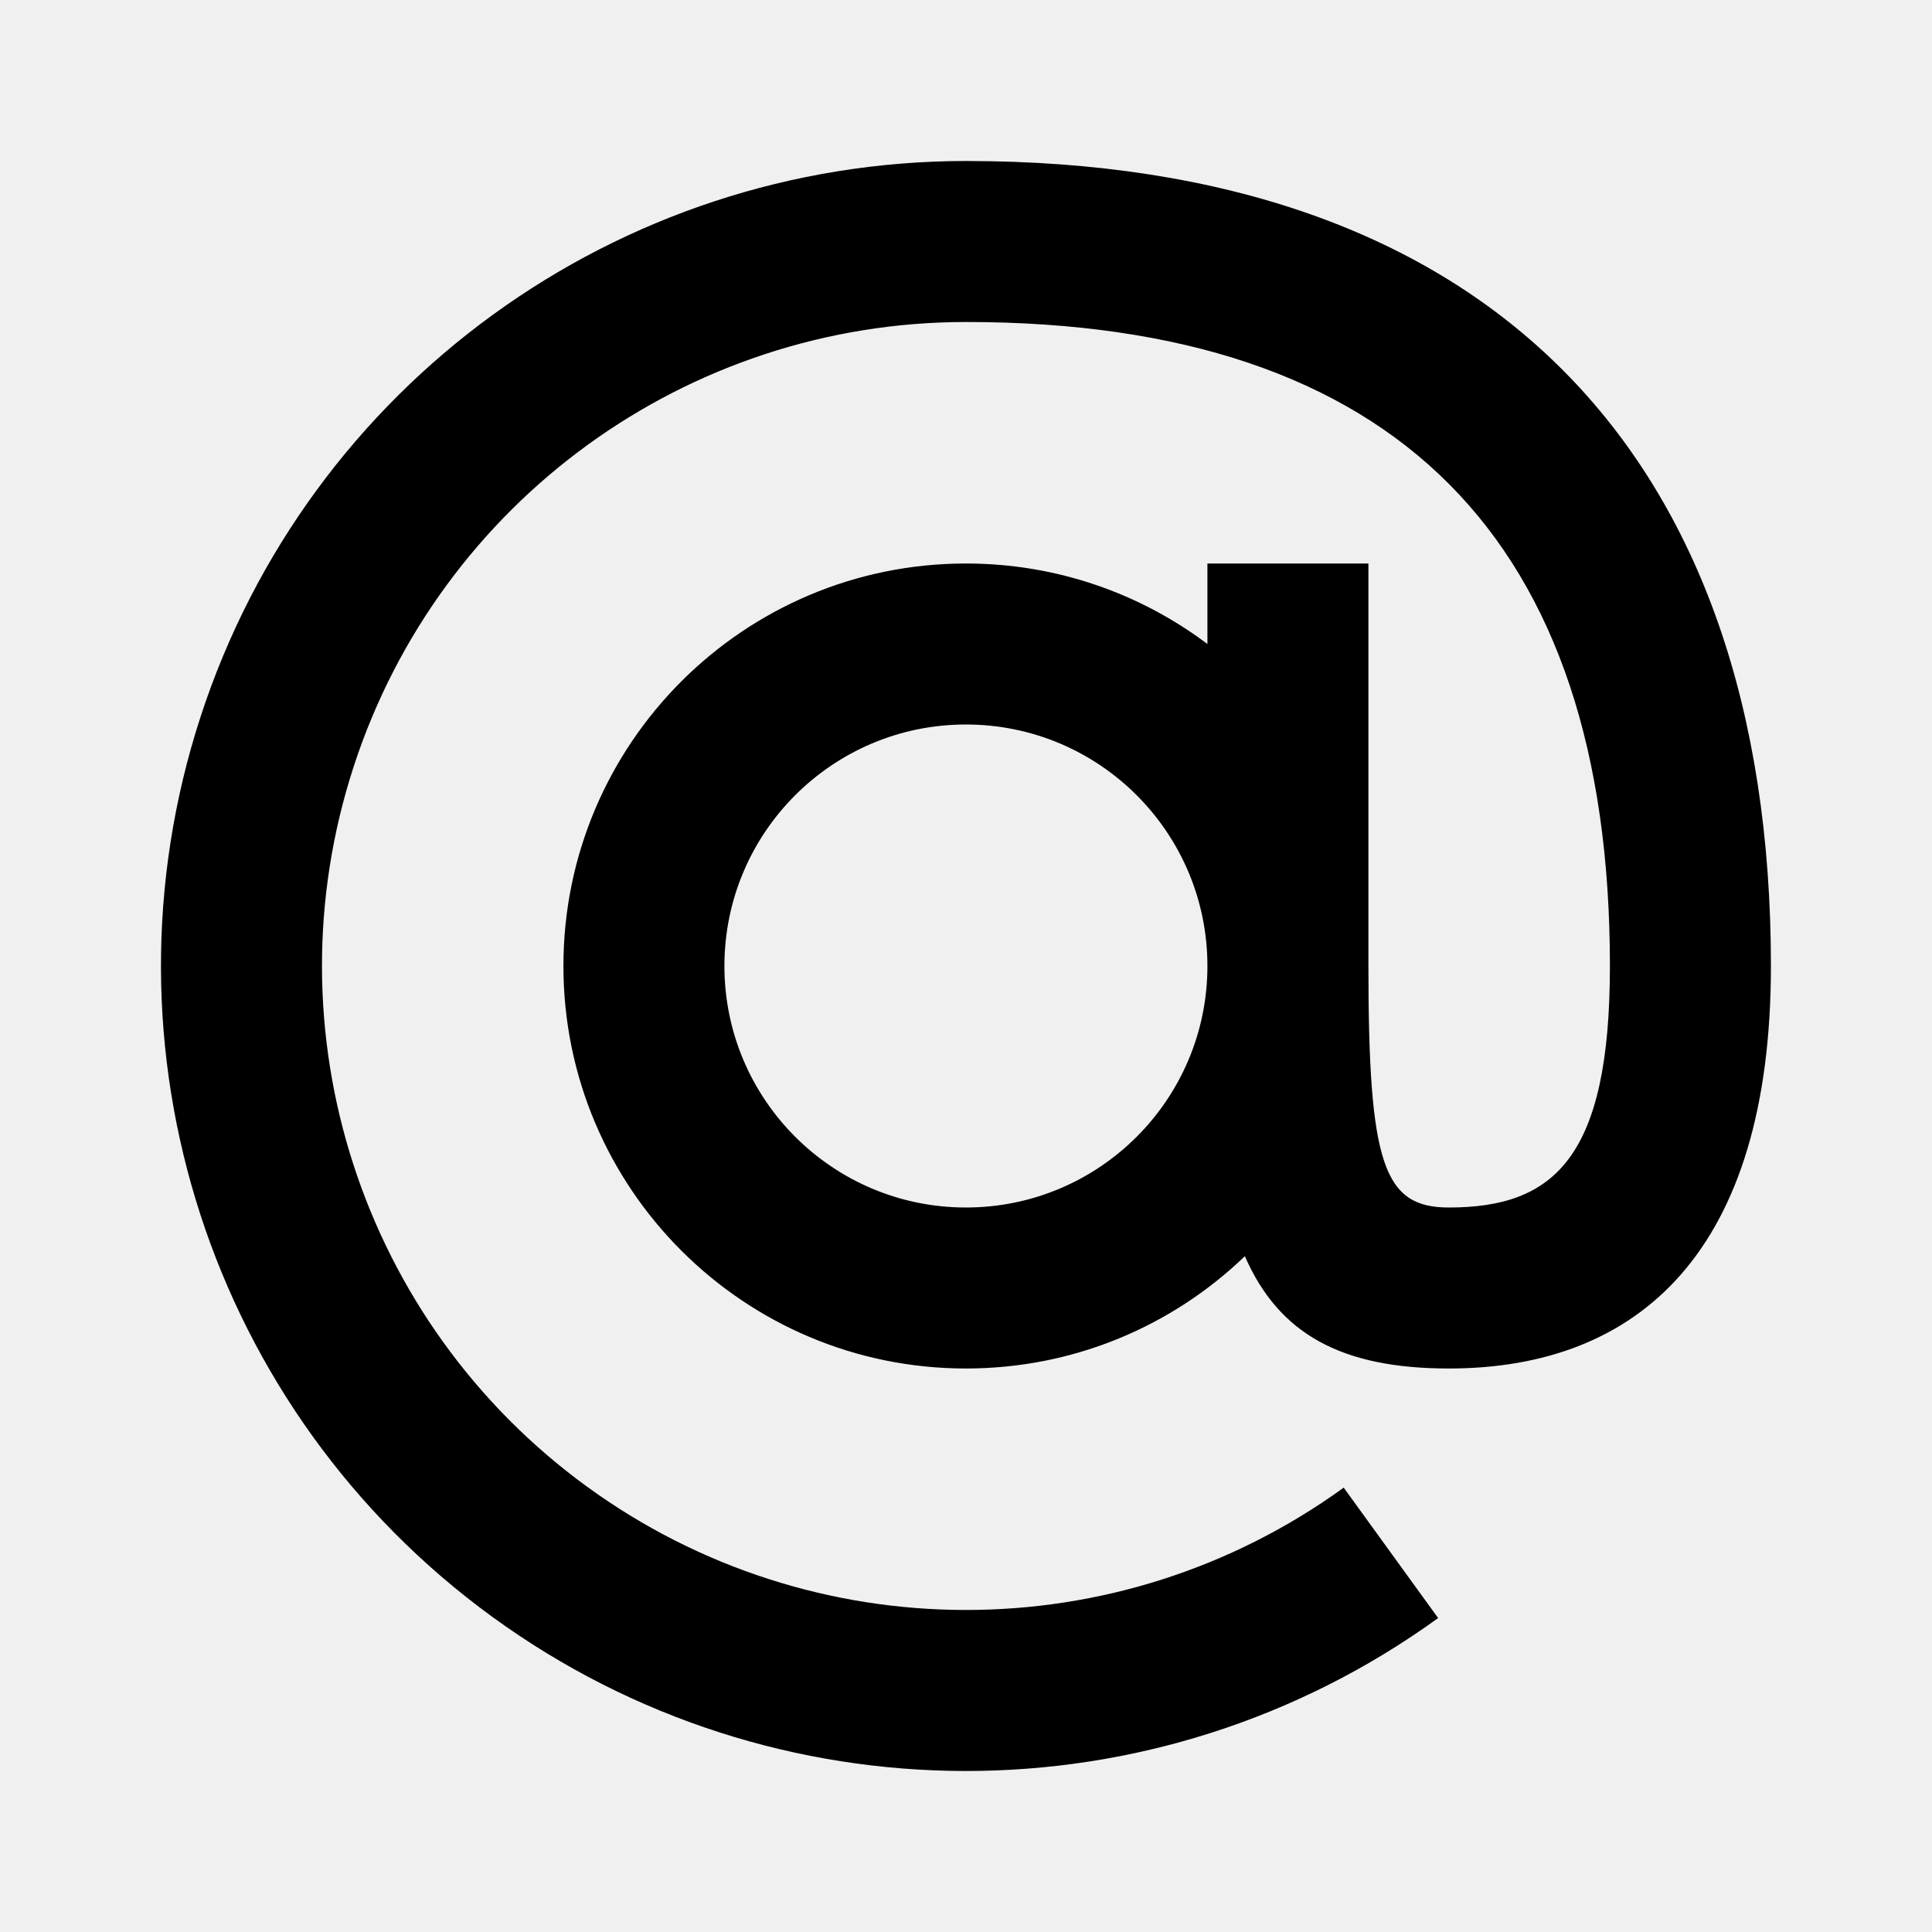
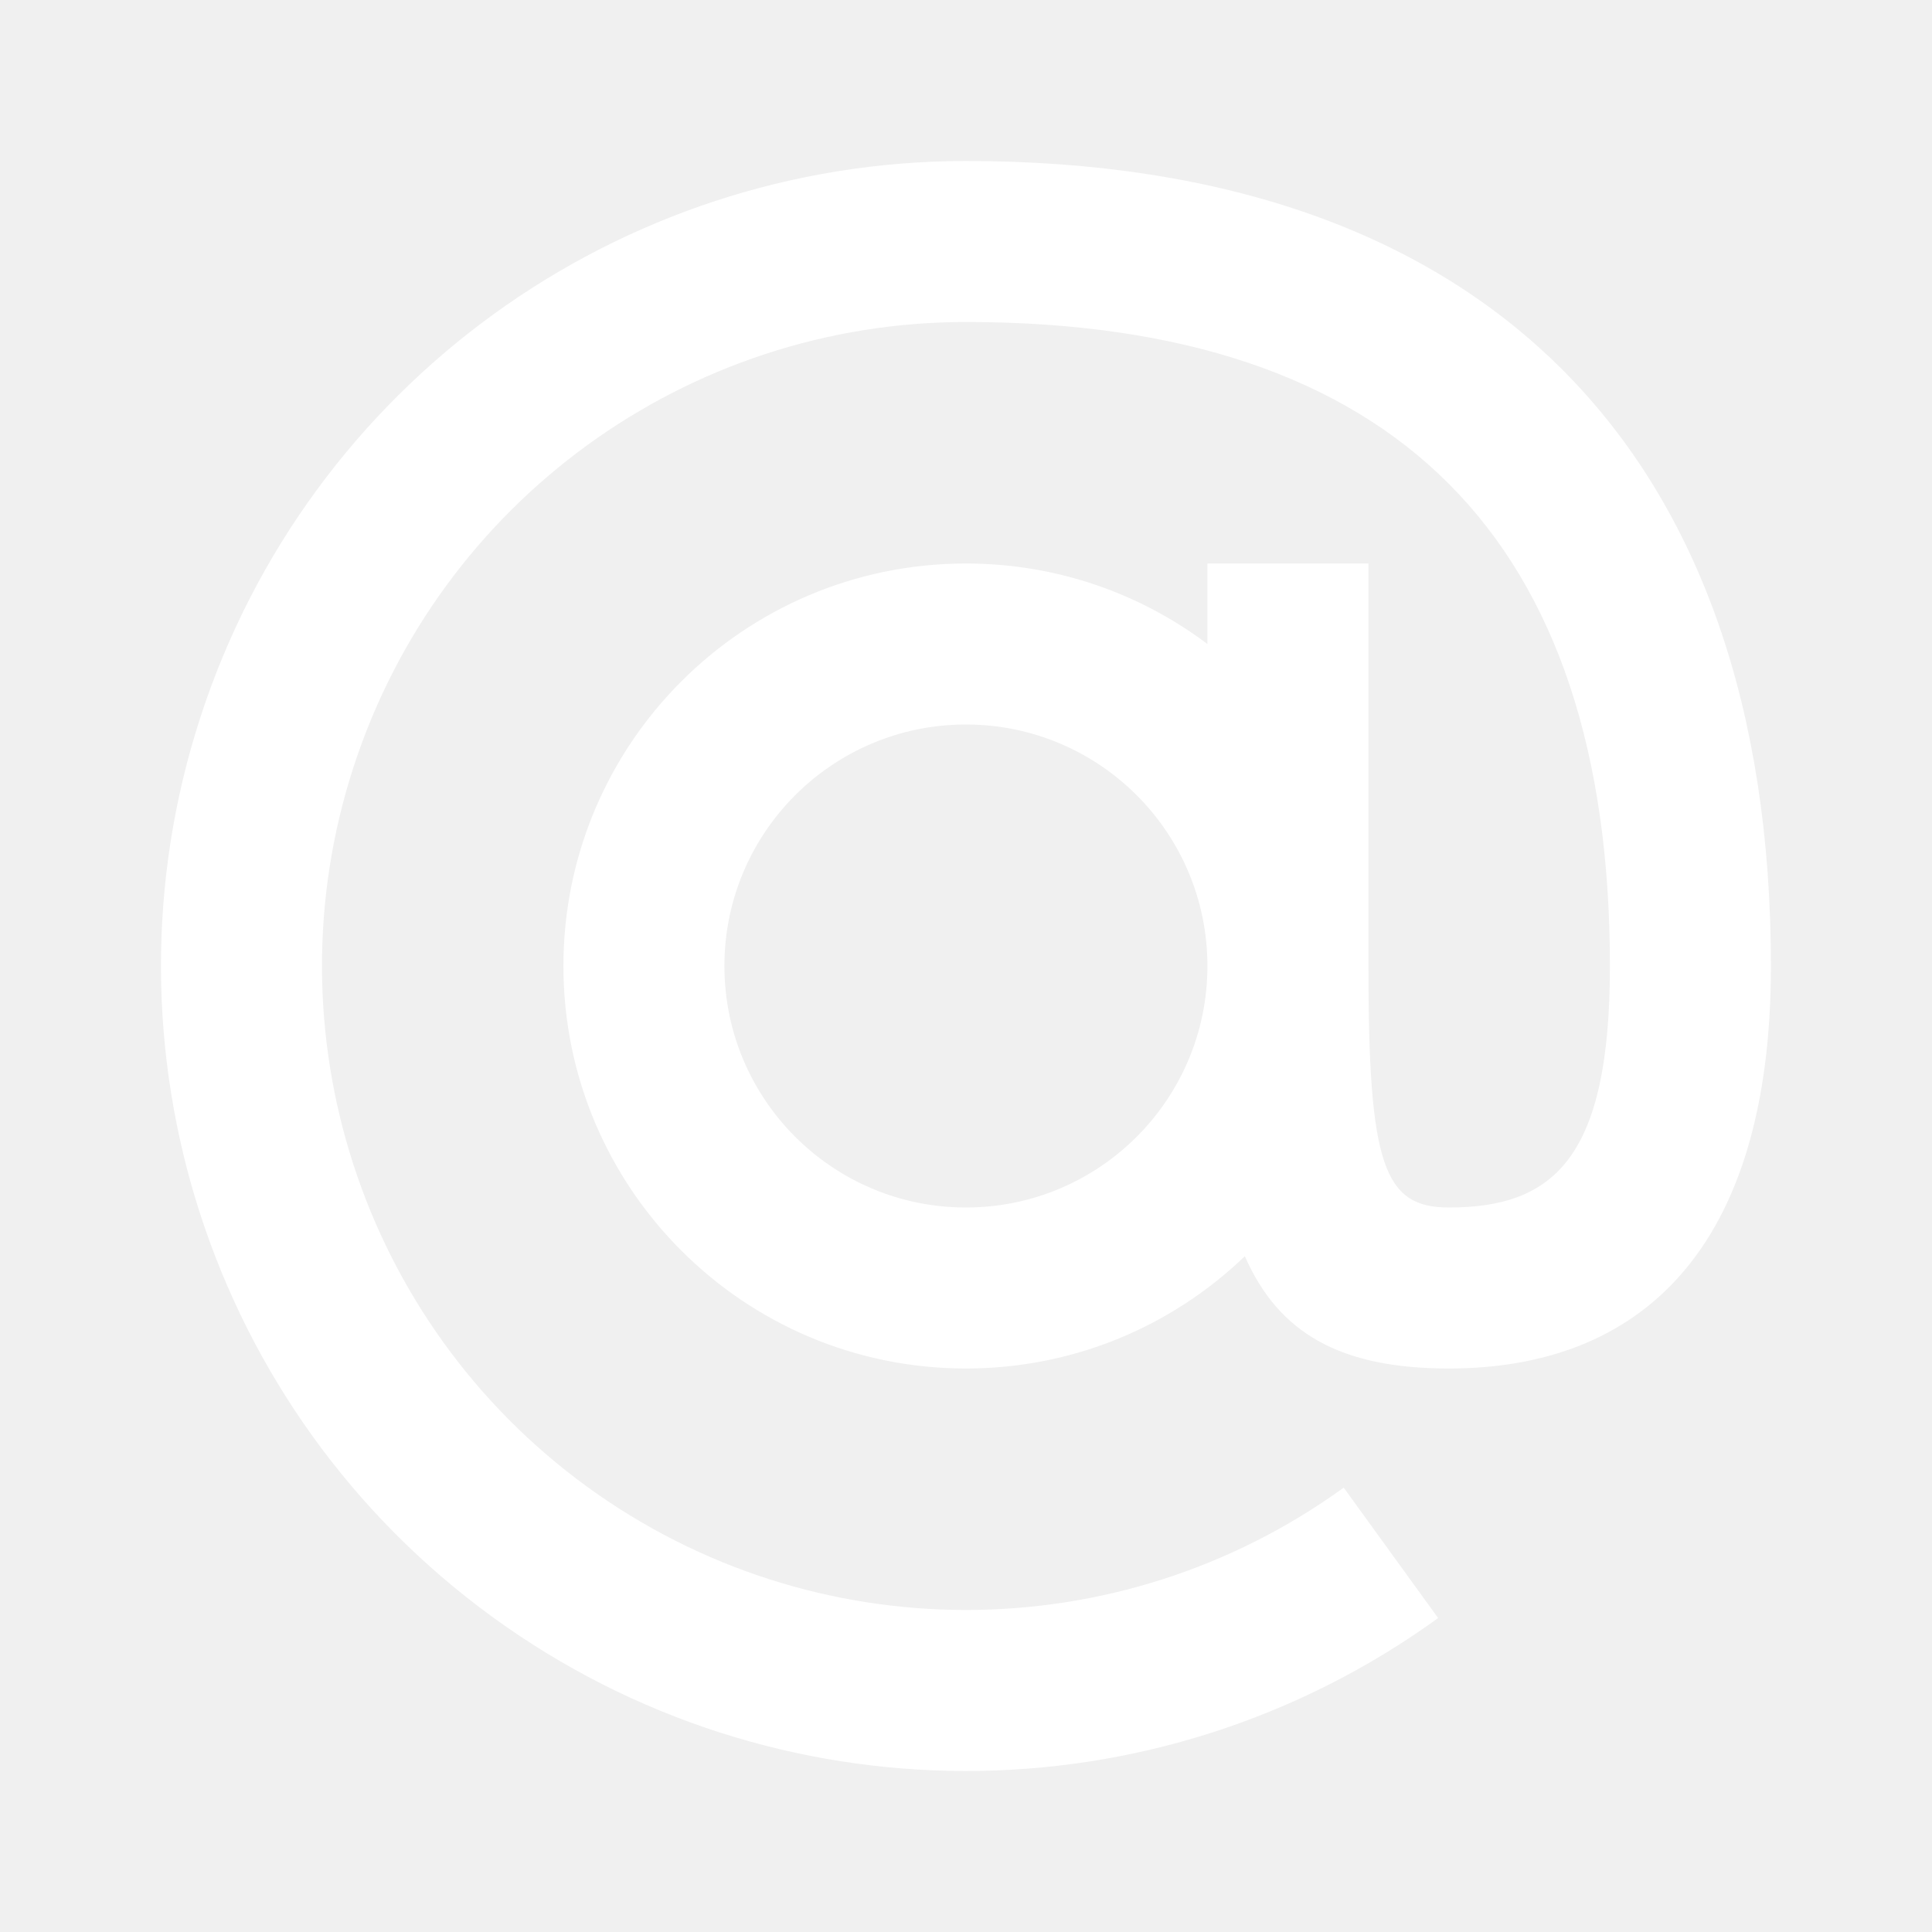
- <svg xmlns="http://www.w3.org/2000/svg" width="24" height="24" viewBox="0 0 24 24" fill="none">
-   <path fill-rule="evenodd" clip-rule="evenodd" d="M14.999 7H16.999V12C16.999 14.471 17.189 15 17.999 15C19.304 15 19.999 14.383 19.999 12C19.999 6.711 17.346 4 12 4C8.536 4 5.465 6.23 4.393 9.524C3.321 12.818 4.491 16.428 7.291 18.467C10.092 20.506 13.886 20.511 16.692 18.48L17.865 20.1C14.357 22.639 9.614 22.633 6.114 20.084C2.614 17.535 1.151 13.023 2.491 8.905C3.831 4.788 7.669 2.001 11.999 2C18.461 2 21.999 5.616 21.999 12C21.999 15.545 20.358 17 17.999 17C16.656 17 15.886 16.567 15.464 15.605C14.566 16.469 13.345 17 11.999 17C9.238 17 6.999 14.761 6.999 12C6.999 9.239 9.238 7 11.999 7C13.125 7 14.164 7.372 14.999 8V7ZM14.999 12C14.999 13.657 13.656 15 11.999 15C10.343 15 8.999 13.657 8.999 12C8.999 10.343 10.343 9 11.999 9C13.656 9 14.999 10.343 14.999 12Z" fill="black" />
+ <svg xmlns="http://www.w3.org/2000/svg" width="24" height="24" viewBox="0 0 24 24" fill="#FFF">
+   <path fill-rule="evenodd" clip-rule="evenodd" d="M14.999 7H16.999V12C16.999 14.471 17.189 15 17.999 15C19.304 15 19.999 14.383 19.999 12C19.999 6.711 17.346 4 12 4C8.536 4 5.465 6.23 4.393 9.524C3.321 12.818 4.491 16.428 7.291 18.467C10.092 20.506 13.886 20.511 16.692 18.48L17.865 20.1C14.357 22.639 9.614 22.633 6.114 20.084C2.614 17.535 1.151 13.023 2.491 8.905C3.831 4.788 7.669 2.001 11.999 2C18.461 2 21.999 5.616 21.999 12C21.999 15.545 20.358 17 17.999 17C16.656 17 15.886 16.567 15.464 15.605C14.566 16.469 13.345 17 11.999 17C9.238 17 6.999 14.761 6.999 12C6.999 9.239 9.238 7 11.999 7C13.125 7 14.164 7.372 14.999 8V7ZM14.999 12C14.999 13.657 13.656 15 11.999 15C10.343 15 8.999 13.657 8.999 12C8.999 10.343 10.343 9 11.999 9C13.656 9 14.999 10.343 14.999 12Z" fill="#FFF" />
</svg>
